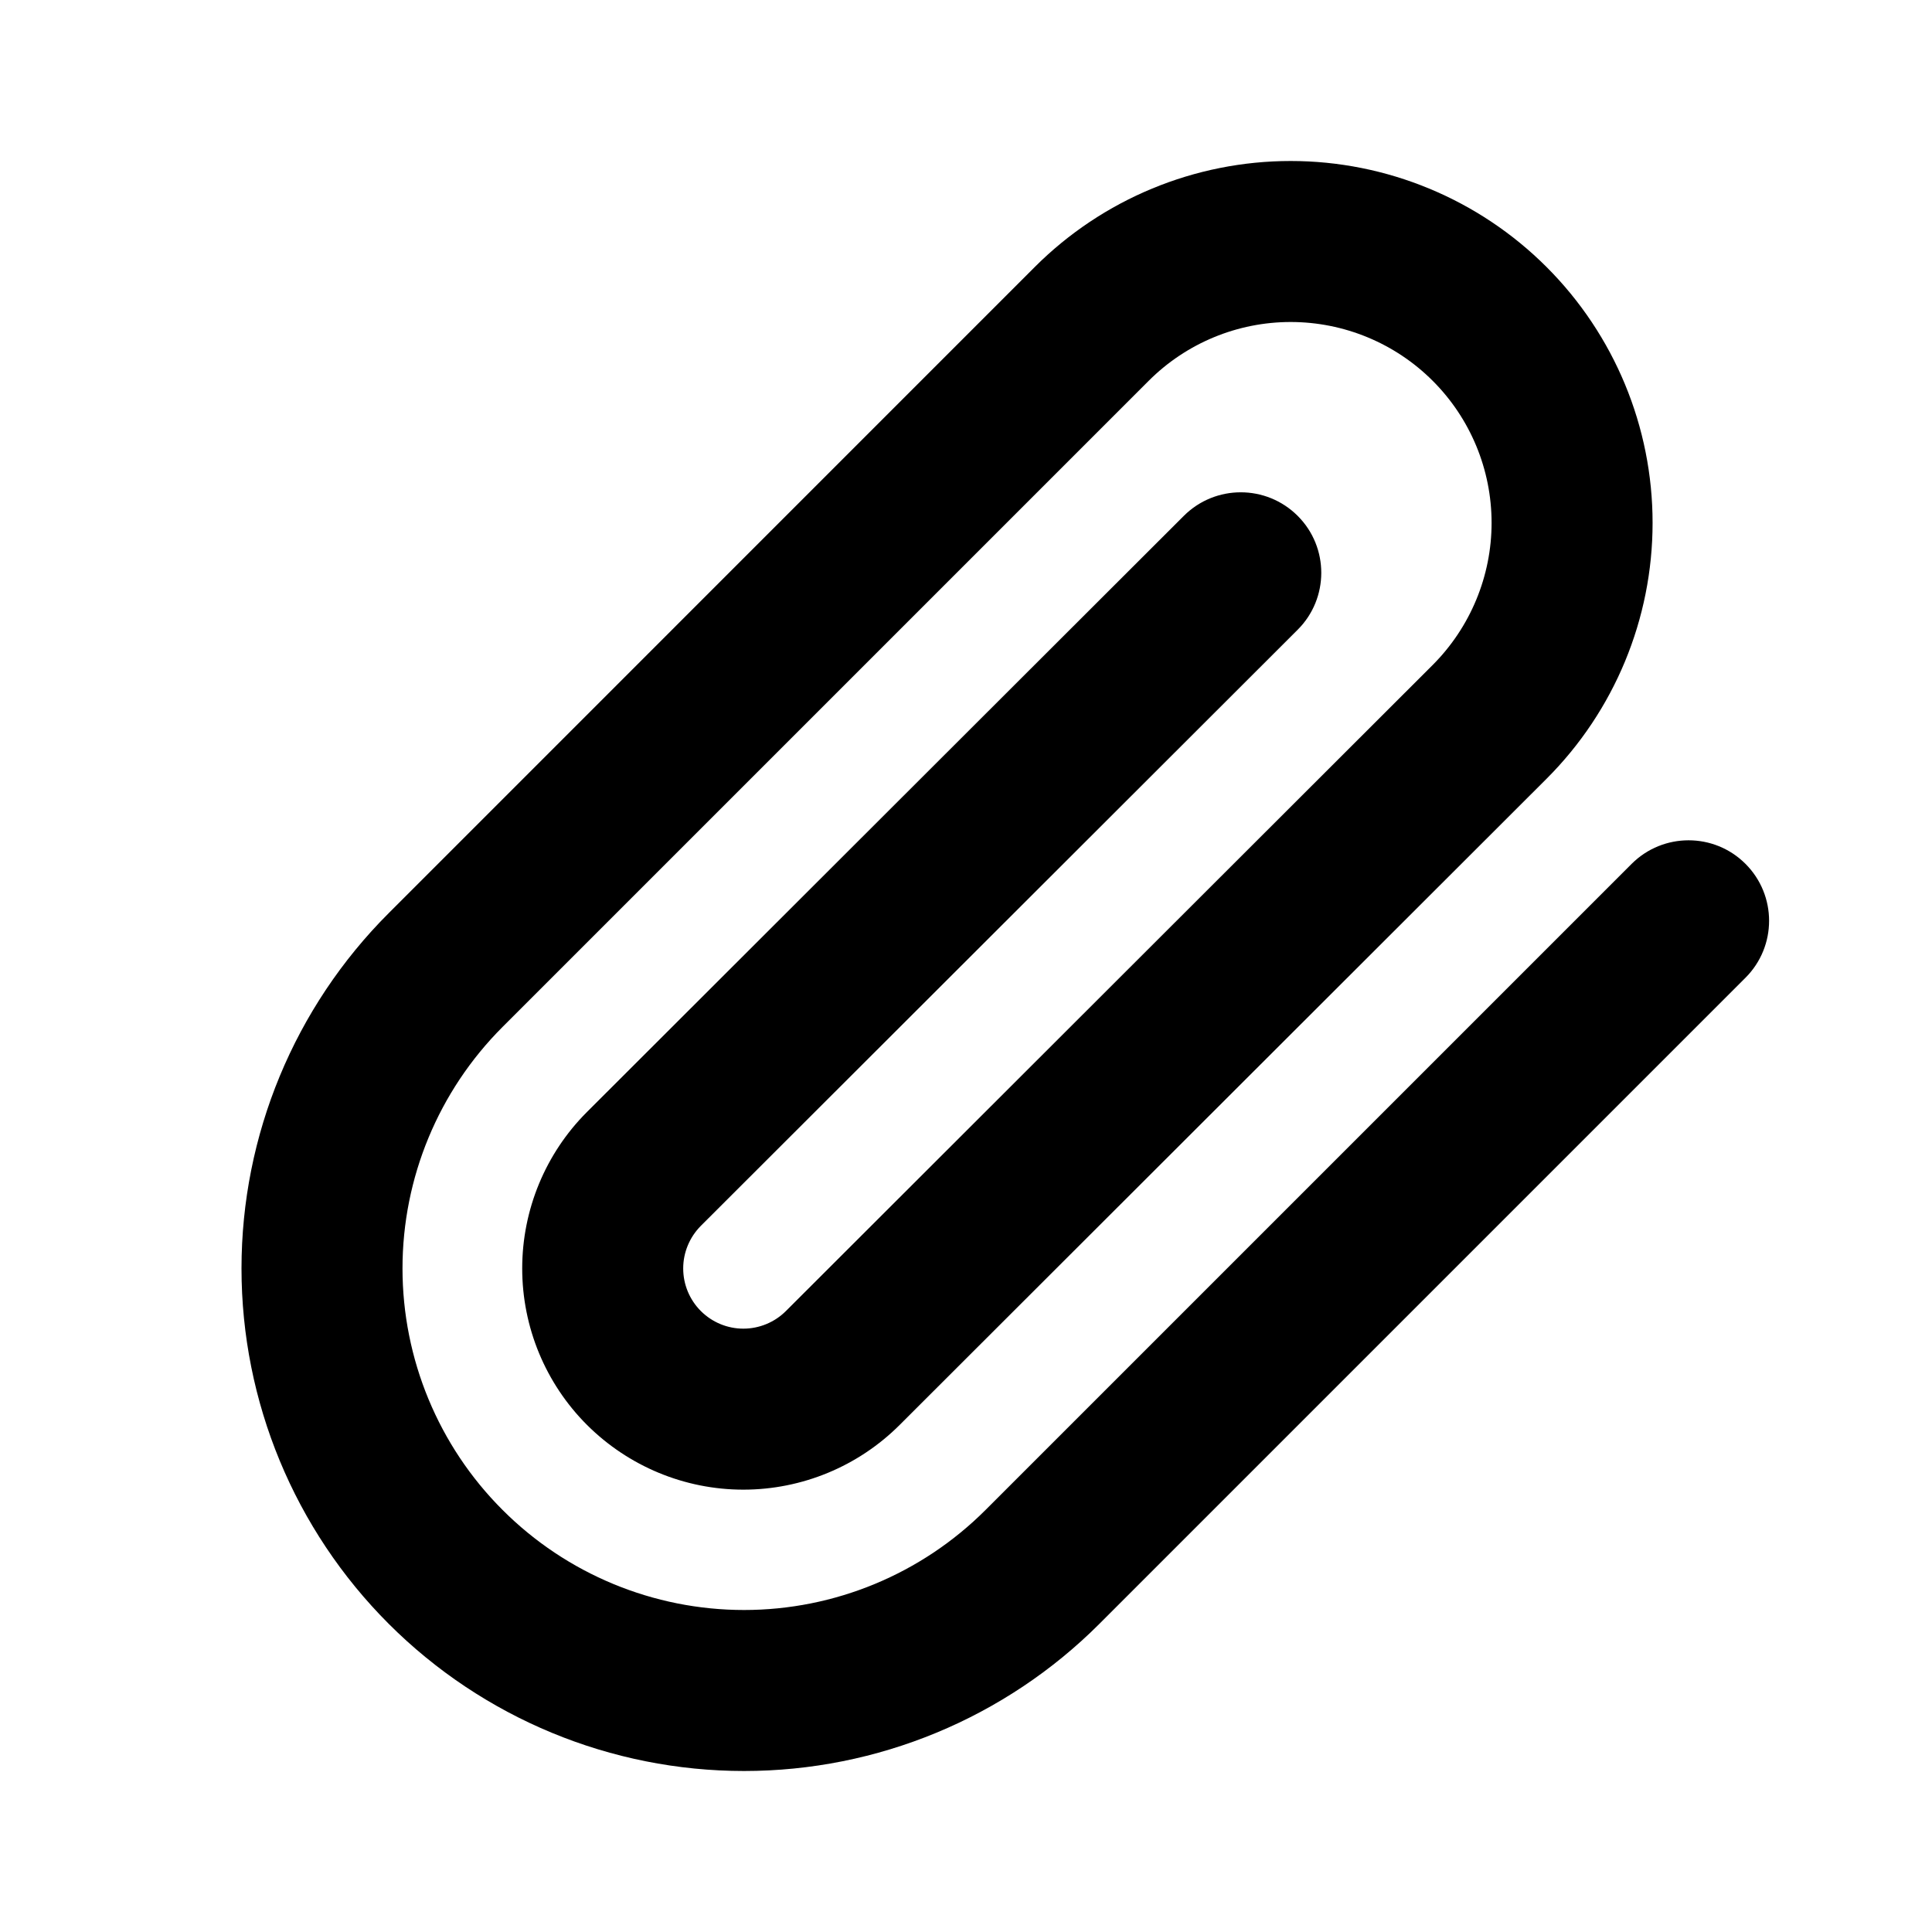
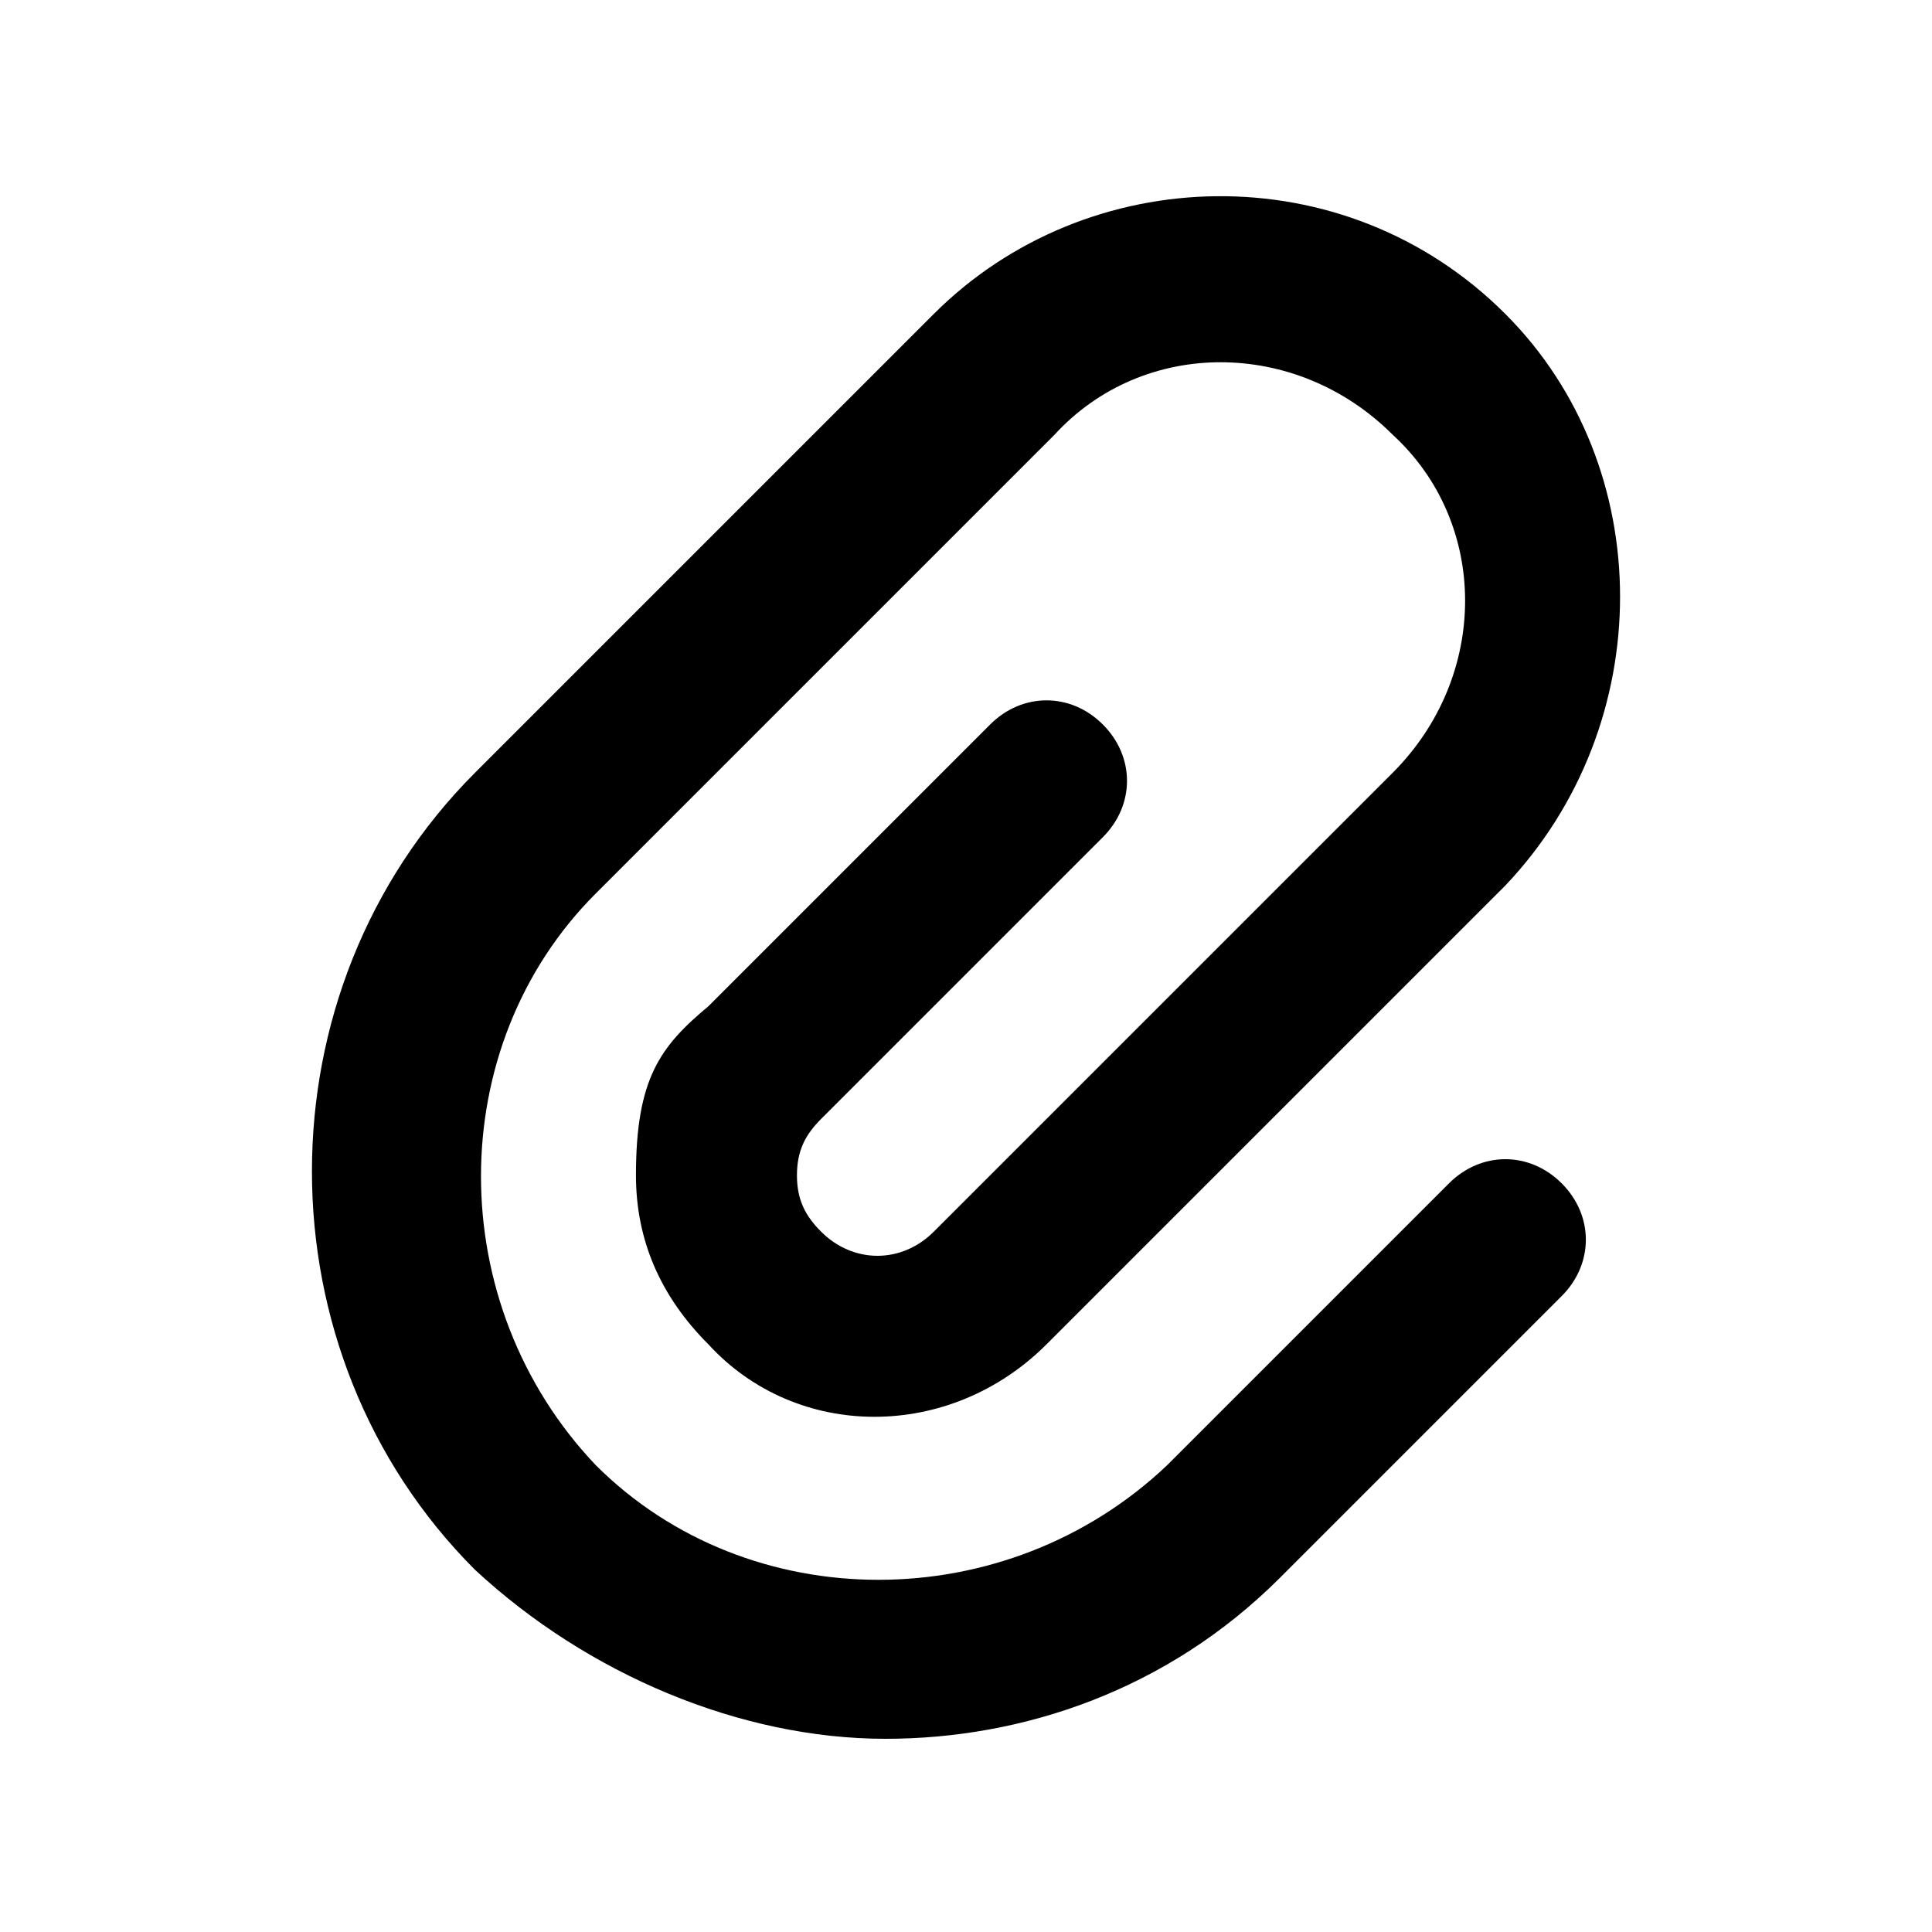
- <svg xmlns="http://www.w3.org/2000/svg" width="24" height="24" viewBox="0 0 24 24" fill="none">
-   <path fill-rule="evenodd" clip-rule="evenodd" d="M16.033 4C15.371 4 14.737 4.263 14.269 4.731L6.243 12.757C5.447 13.553 5 14.632 5 15.757C5 16.882 5.447 17.962 6.243 18.757C7.038 19.553 8.118 20 9.243 20C10.368 20 11.447 19.553 12.243 18.757L20.269 10.731C20.66 10.341 21.293 10.341 21.683 10.731C22.074 11.122 22.074 11.755 21.683 12.146L13.657 20.172C12.487 21.342 10.899 22 9.243 22C7.587 22 5.999 21.342 4.829 20.172C3.658 19.001 3 17.413 3 15.757C3 14.101 3.658 12.513 4.829 11.343L12.854 3.317C13.697 2.474 14.841 2 16.033 2C17.225 2 18.369 2.474 19.212 3.317C20.055 4.16 20.529 5.303 20.529 6.495C20.529 7.688 20.055 8.831 19.212 9.674L11.177 17.7V17.7C10.662 18.215 9.963 18.505 9.234 18.505C8.505 18.505 7.807 18.215 7.291 17.7C6.776 17.185 6.487 16.486 6.487 15.757C6.487 15.028 6.776 14.329 7.291 13.814L14.706 6.408C15.097 6.018 15.73 6.018 16.121 6.409C16.511 6.799 16.511 7.433 16.12 7.823L8.706 15.228C8.566 15.369 8.487 15.559 8.487 15.757C8.487 15.955 8.565 16.145 8.706 16.286C8.846 16.426 9.036 16.505 9.234 16.505C9.432 16.505 9.623 16.426 9.763 16.286L17.798 8.26C18.265 7.792 18.529 7.157 18.529 6.495C18.529 5.833 18.266 5.199 17.798 4.731C17.33 4.263 16.695 4 16.033 4Z" fill="black" />
+ <svg xmlns="http://www.w3.org/2000/svg" id="Layer_1" version="1.1" viewBox="0 0 24 24">
+   <path d="M11,21.6c-1.8,0-3.7-.8-5.1-2.1-2.7-2.7-2.7-7.2,0-9.9l5.7-5.7c1.9-1.9,5.1-2,7.1,0,1.9,1.9,1.9,5.1,0,7.1l-5.7,5.7c-1.2,1.2-3.1,1.2-4.2,0-.6-.6-.9-1.3-.9-2.1,0-1.2.3-1.6.9-2.1l3.5-3.5c.4-.4,1-.4,1.4,0s.4,1,0,1.4l-3.5,3.5c-.2.2-.3.4-.3.7s.1.5.3.7c.4.4,1,.4,1.4,0l5.7-5.7c1.2-1.2,1.2-3.1,0-4.2-1.2-1.2-3.1-1.2-4.2,0l-5.7,5.7c-1.9,1.9-1.9,5.1,0,7.1,1.9,1.9,5.1,1.9,7.1,0l3.5-3.5c.4-.4,1-.4,1.4,0s.4,1,0,1.4l-3.5,3.5c-1.4,1.4-3.2,2-4.9,2h0Z" />
</svg>
